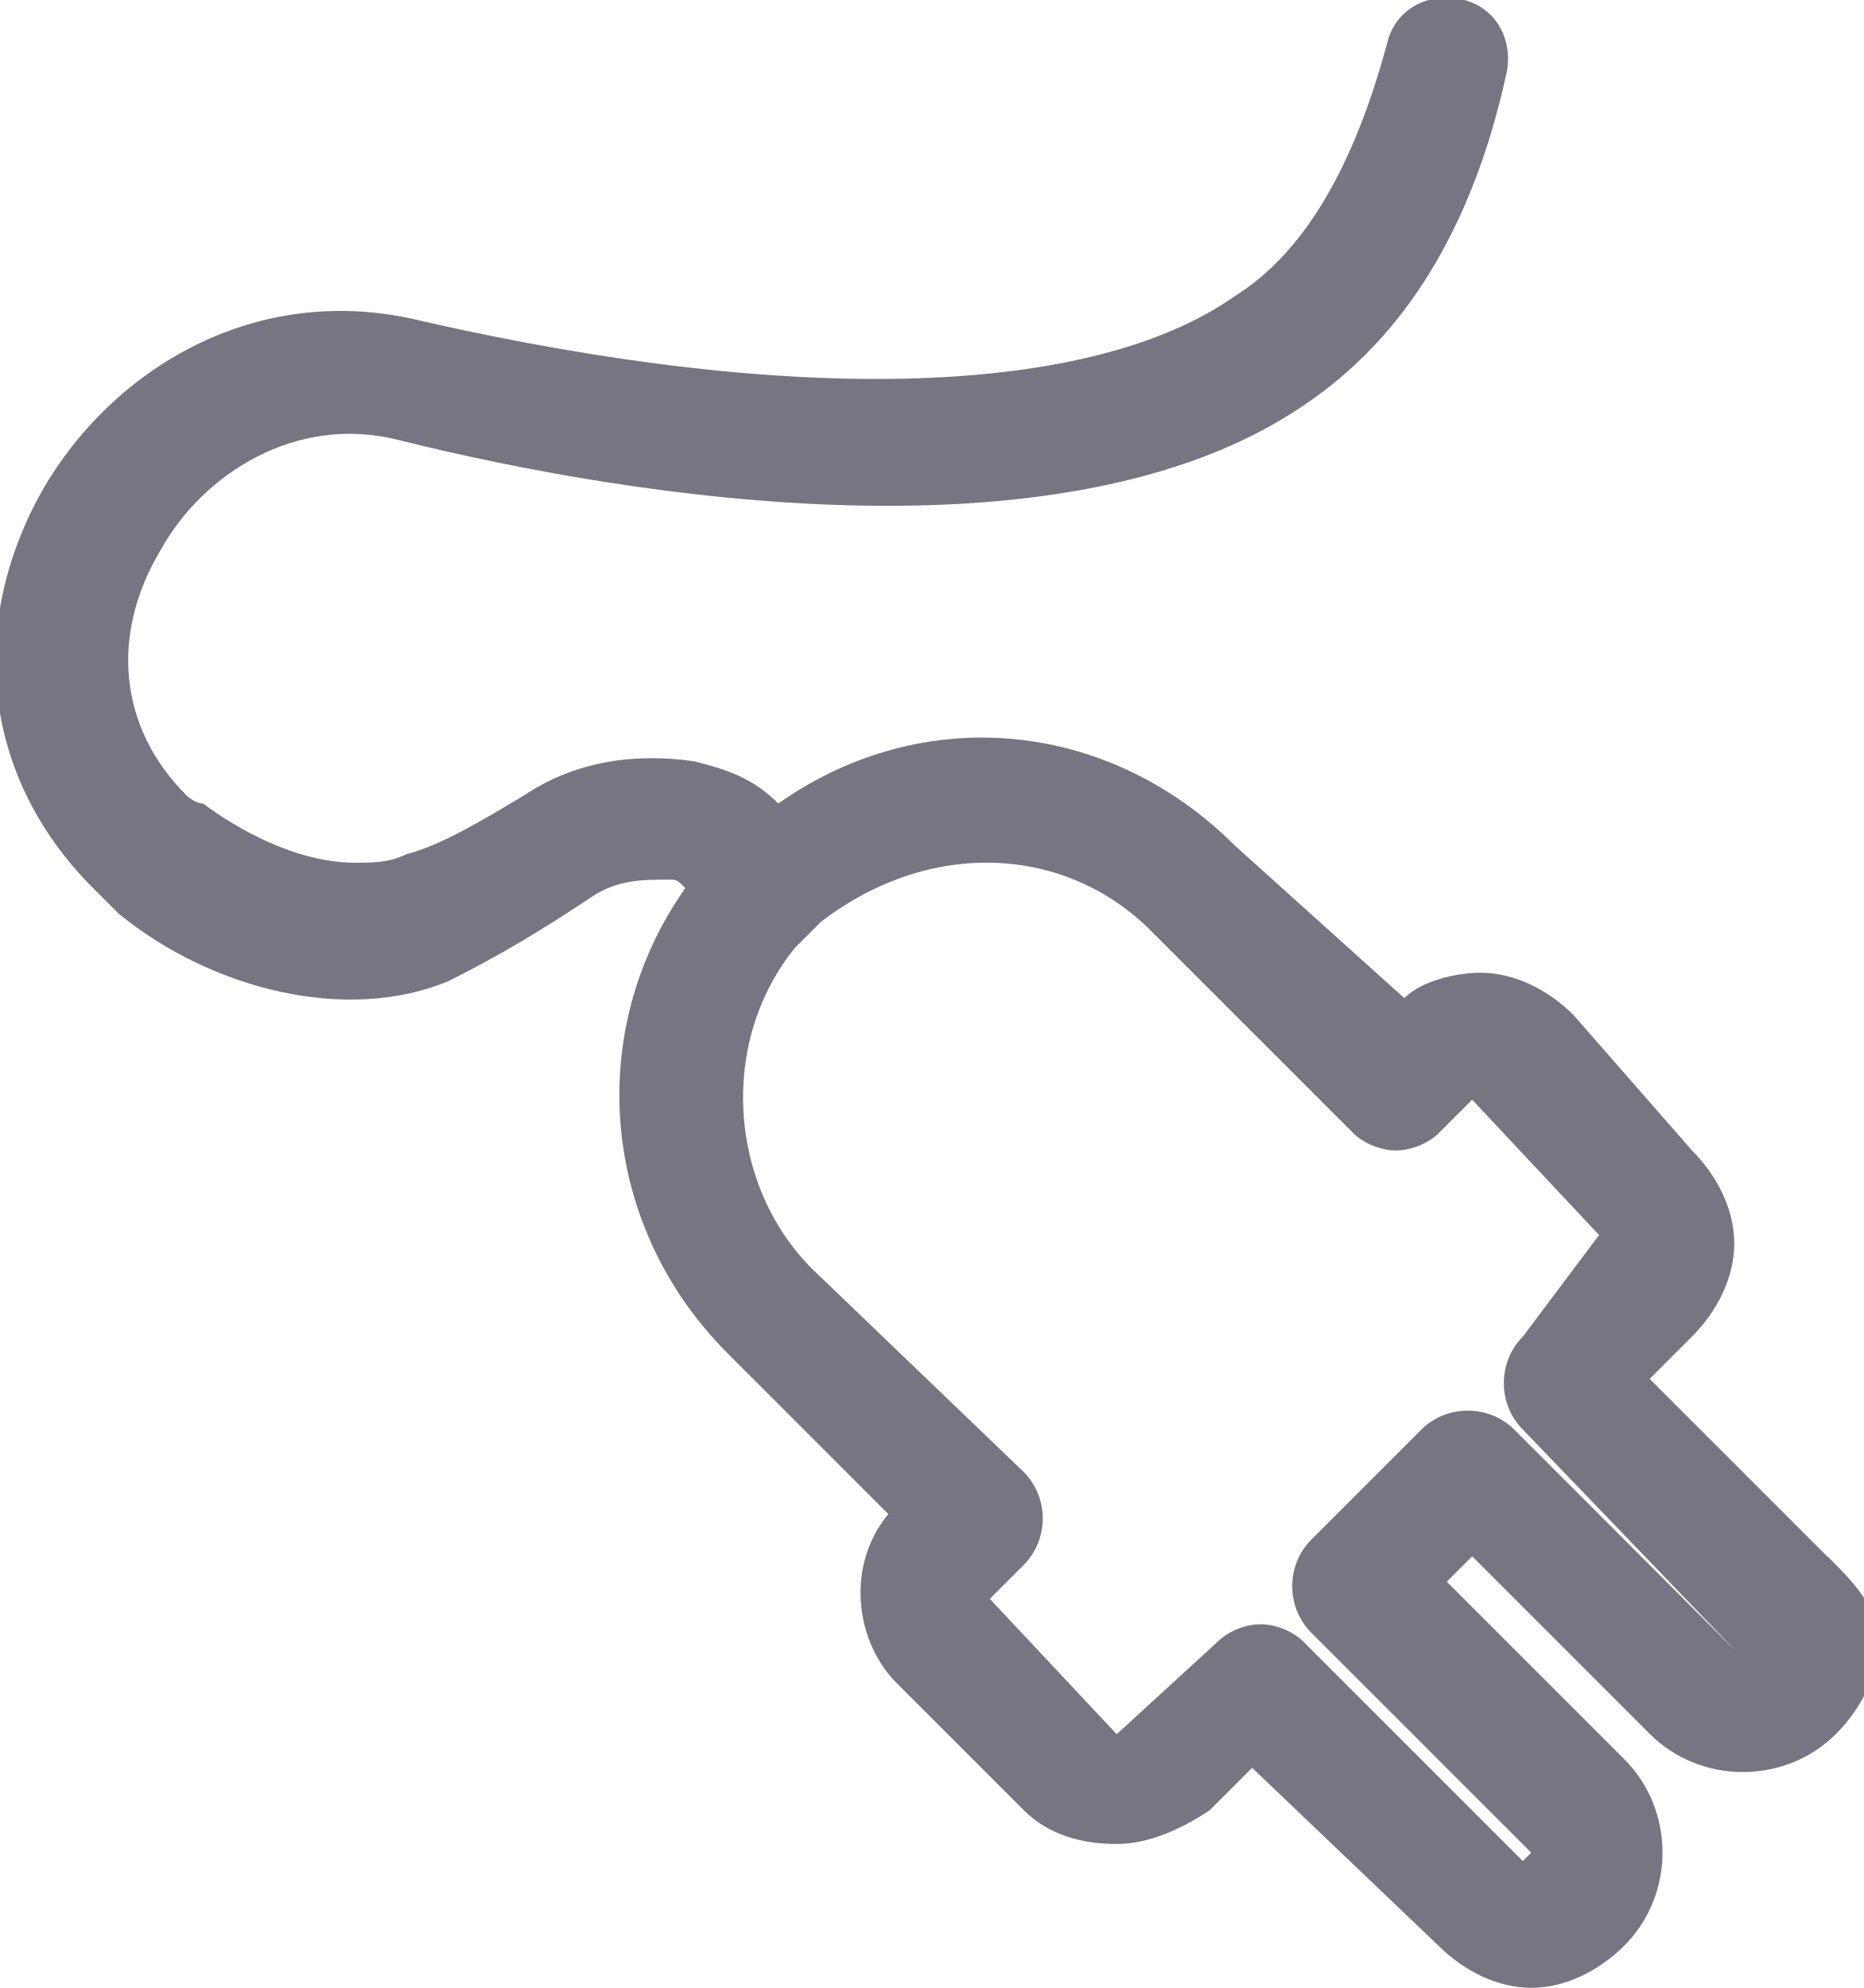
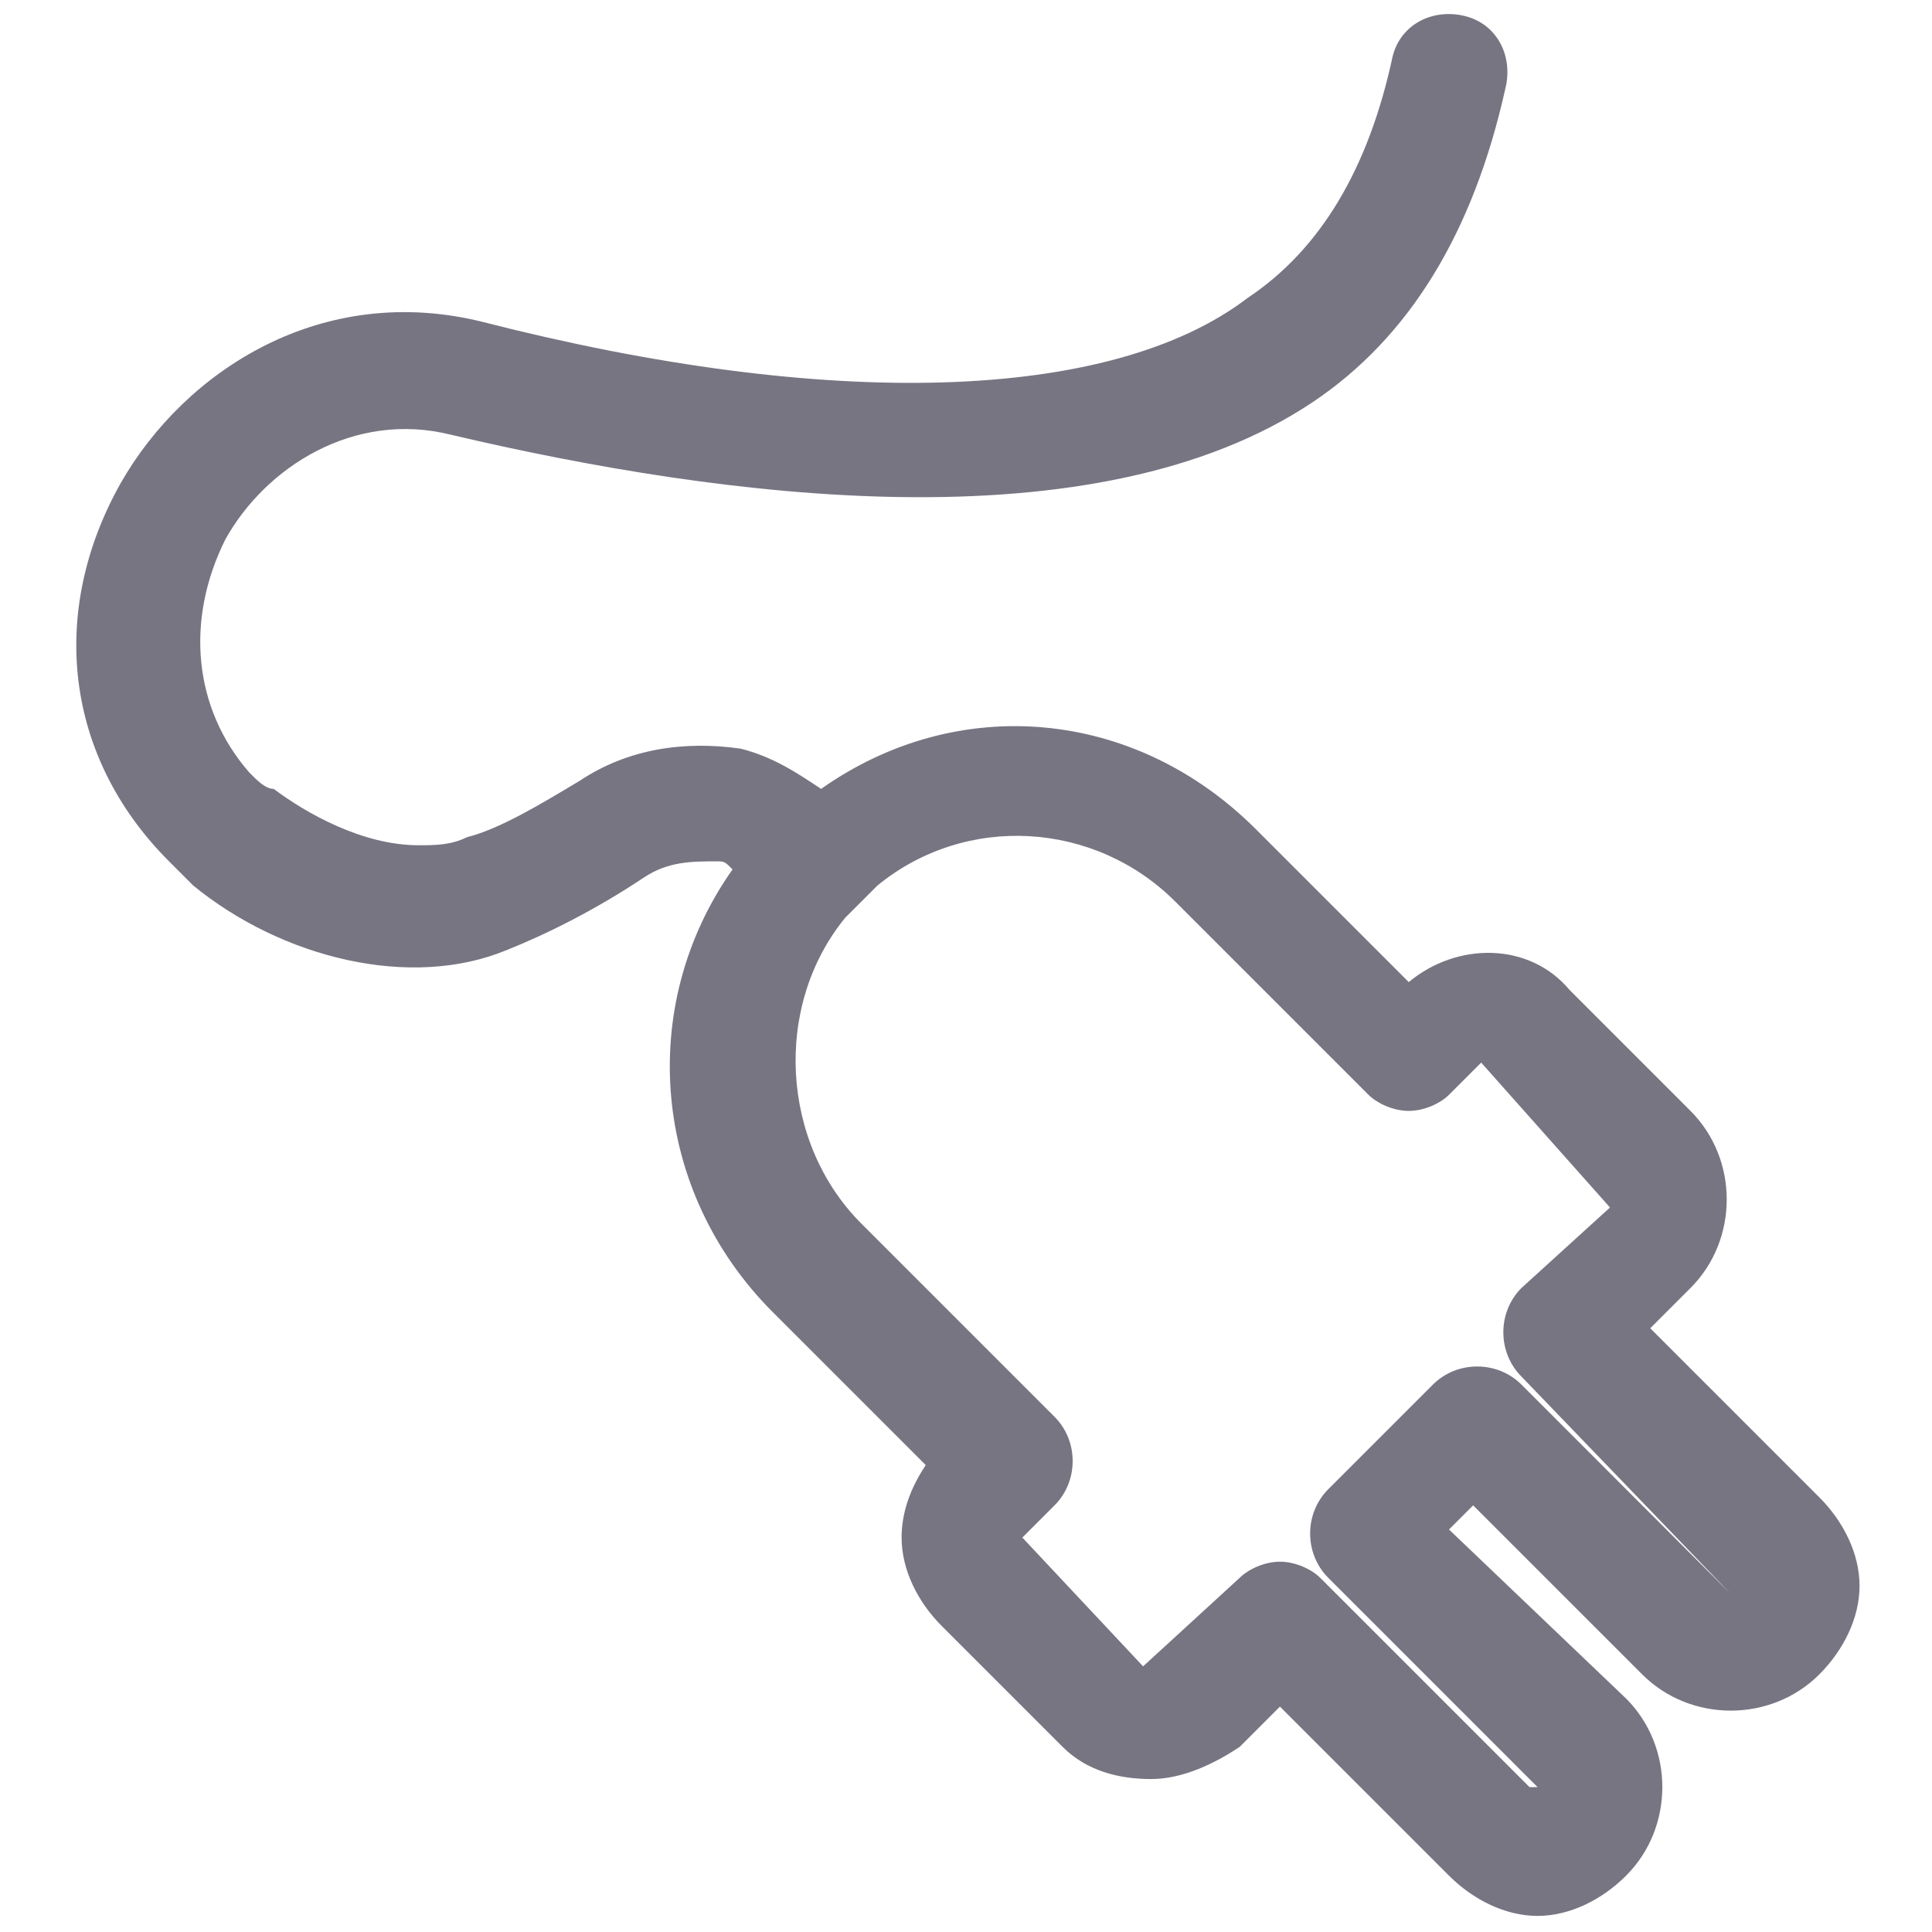
- <svg xmlns="http://www.w3.org/2000/svg" version="1.1" width="30" height="32" viewBox="0 0 30 32">
-   <path fill="#777582" d="M29.413 25.055l-2.86-2.86 0.681-0.681c0.409-0.409 0.681-0.953 0.681-1.498s-0.272-1.089-0.681-1.498l-1.906-2.179c-0.409-0.409-0.953-0.681-1.498-0.681 0 0 0 0 0 0-0.409 0-0.953 0.136-1.226 0.408l-2.723-2.451c-2.043-2.043-5.038-2.315-7.353-0.681-0.409-0.409-0.817-0.545-1.362-0.681-0.953-0.136-1.906 0-2.723 0.545-0.681 0.409-1.362 0.817-1.906 0.953-0.272 0.136-0.545 0.136-0.817 0.136-0.953 0-1.906-0.545-2.451-0.953-0.136 0-0.272-0.136-0.272-0.136-1.089-1.089-1.226-2.587-0.409-3.949 0.681-1.226 2.179-2.179 3.813-1.77 3.813 0.953 10.757 2.043 14.57-0.545 1.634-1.089 2.723-2.86 3.268-5.311 0.136-0.545-0.136-1.089-0.681-1.226s-1.089 0.136-1.226 0.681c-0.545 2.043-1.362 3.404-2.451 4.085-2.315 1.634-7.081 1.77-13.072 0.409-2.723-0.681-5.038 0.817-6.128 2.723-1.226 2.179-0.953 4.63 0.817 6.4 0.136 0.136 0.272 0.272 0.409 0.409 1.498 1.226 3.677 1.77 5.311 1.089 0.817-0.409 1.498-0.817 2.315-1.362 0.409-0.272 0.817-0.272 1.226-0.272 0.136 0 0.136 0 0.272 0.136-1.634 2.315-1.362 5.447 0.681 7.489l2.587 2.587c-0.681 0.817-0.545 2.043 0.136 2.723l2.043 2.043c0.409 0.409 0.953 0.545 1.498 0.545v0c0.545 0 1.089-0.272 1.498-0.545l0.681-0.681 2.996 2.86c0.409 0.409 0.953 0.681 1.498 0.681s1.089-0.272 1.498-0.681c0.817-0.817 0.817-2.179 0-2.996l-2.86-2.86 0.409-0.409 2.86 2.86c0.817 0.817 2.179 0.817 2.996 0 0.409-0.409 0.681-0.953 0.681-1.498s-0.409-0.953-0.817-1.362zM27.915 26.553l-3.54-3.54c-0.409-0.409-1.089-0.409-1.498 0l-1.77 1.77c-0.409 0.409-0.409 1.089 0 1.498l3.54 3.54-0.136 0.136-3.54-3.54c-0.136-0.136-0.409-0.272-0.681-0.272s-0.545 0.136-0.681 0.272l-1.634 1.498-2.043-2.179 0.545-0.545c0.409-0.409 0.409-1.089 0-1.498l-3.404-3.268c-1.362-1.362-1.498-3.677-0.272-5.174v0l0.409-0.409c1.77-1.362 3.949-1.226 5.311 0.136l3.268 3.268c0.136 0.136 0.409 0.272 0.681 0.272 0 0 0 0 0 0 0.272 0 0.545-0.136 0.681-0.272l0.545-0.545 2.043 2.179-1.226 1.634c-0.409 0.409-0.409 1.089 0 1.498l3.404 3.54z" />
+ <svg xmlns="http://www.w3.org/2000/svg" version="1.1" id="Ebene_1" x="0px" y="0px" viewBox="0 0 24 24" style="enable-background:new 0 0 24 24;" xml:space="preserve">
+   <style type="text/css">
+ 	.st0{fill:#777582;}
+ </style>
+   <path class="st0" d="M22.6,18.6l-2.1-2.1l0.5-0.5c0.6-0.6,0.6-1.6,0-2.2l-1.5-1.5c-0.5-0.6-1.4-0.6-2-0.1l-1.9-1.9  c-1.5-1.5-3.7-1.7-5.4-0.5c-0.3-0.2-0.6-0.4-1-0.5c-0.7-0.1-1.4,0-2,0.4c-0.5,0.3-1,0.6-1.4,0.7c-0.2,0.1-0.4,0.1-0.6,0.1  c-0.7,0-1.4-0.4-1.8-0.7C3.3,9.8,3.2,9.7,3.1,9.6C2.4,8.8,2.3,7.7,2.8,6.7c0.5-0.9,1.6-1.6,2.8-1.3c3.4,0.8,8,1.4,10.7-0.4  c1.2-0.8,2-2.1,2.4-3.9c0.1-0.4-0.1-0.8-0.5-0.9c-0.4-0.1-0.8,0.1-0.9,0.5c-0.3,1.4-0.9,2.4-1.8,3C13.8,5,10.3,5.1,6,4  C4,3.5,2.3,4.6,1.5,6c-0.9,1.6-0.7,3.4,0.6,4.7c0.1,0.1,0.2,0.2,0.3,0.3c1.1,0.9,2.7,1.3,3.9,0.8c0.5-0.2,1.1-0.5,1.7-0.9  c0.3-0.2,0.6-0.2,0.9-0.2c0.1,0,0.1,0,0.2,0.1c-1.2,1.7-1,4,0.5,5.5l1.9,1.9c-0.2,0.3-0.3,0.6-0.3,0.9c0,0.4,0.2,0.8,0.5,1.1  l1.5,1.5c0.3,0.3,0.7,0.4,1.1,0.4c0,0,0,0,0,0c0.4,0,0.8-0.2,1.1-0.4l0.5-0.5l2.1,2.1c0.3,0.3,0.7,0.5,1.1,0.5s0.8-0.2,1.1-0.5  c0.6-0.6,0.6-1.6,0-2.2L18,19l0.3-0.3l2.1,2.1c0.6,0.6,1.6,0.6,2.2,0c0.3-0.3,0.5-0.7,0.5-1.1S22.9,18.9,22.6,18.6z M21.5,19.8  l-2.6-2.6c-0.3-0.3-0.8-0.3-1.1,0l-1.3,1.3c-0.3,0.3-0.3,0.8,0,1.1l2.6,2.6L19,22.2l-2.6-2.6c-0.1-0.1-0.3-0.2-0.5-0.2  c-0.2,0-0.4,0.1-0.5,0.2l-1.2,1.1l-1.5-1.6l0.4-0.4c0.3-0.3,0.3-0.8,0-1.1l-2.4-2.4c-1-1-1.1-2.7-0.2-3.8l0.4-0.4  c1.1-0.9,2.7-0.8,3.7,0.2l2.4,2.4c0.1,0.1,0.3,0.2,0.5,0.2c0,0,0,0,0,0c0.2,0,0.4-0.1,0.5-0.2l0.4-0.4L20,15L18.9,16  c-0.3,0.3-0.3,0.8,0,1.1L21.5,19.8L21.5,19.8z" />
</svg>
